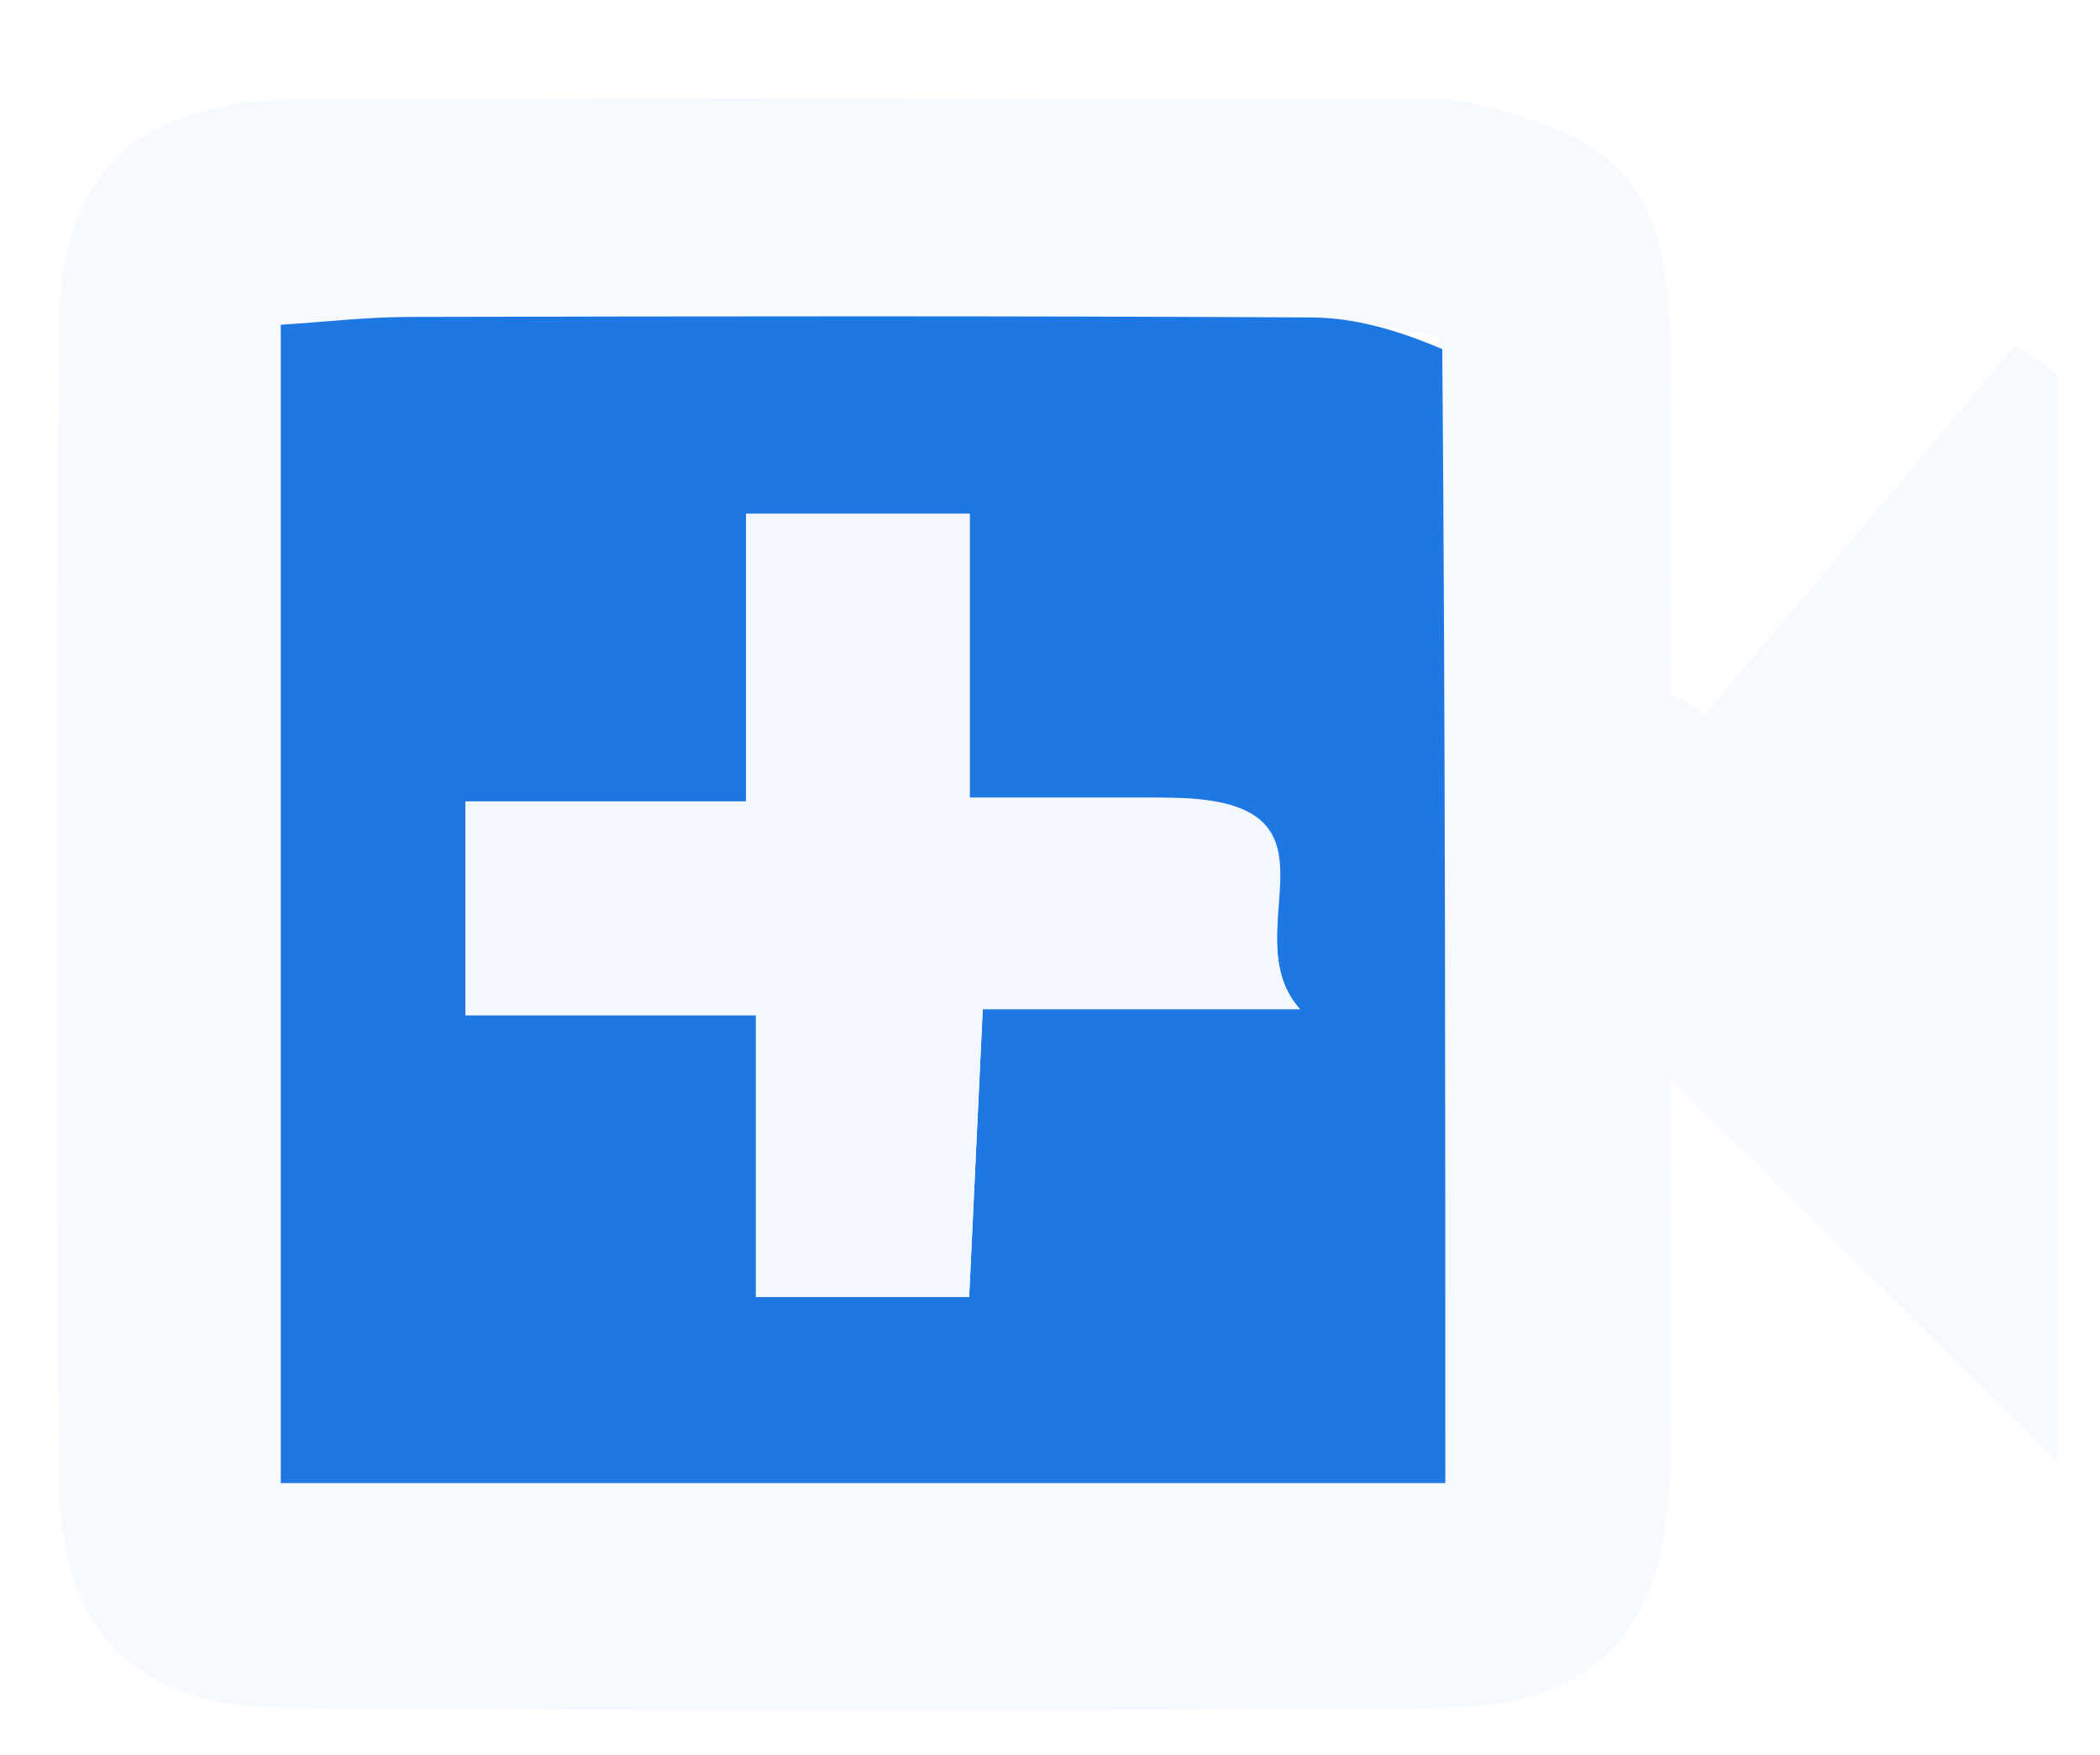
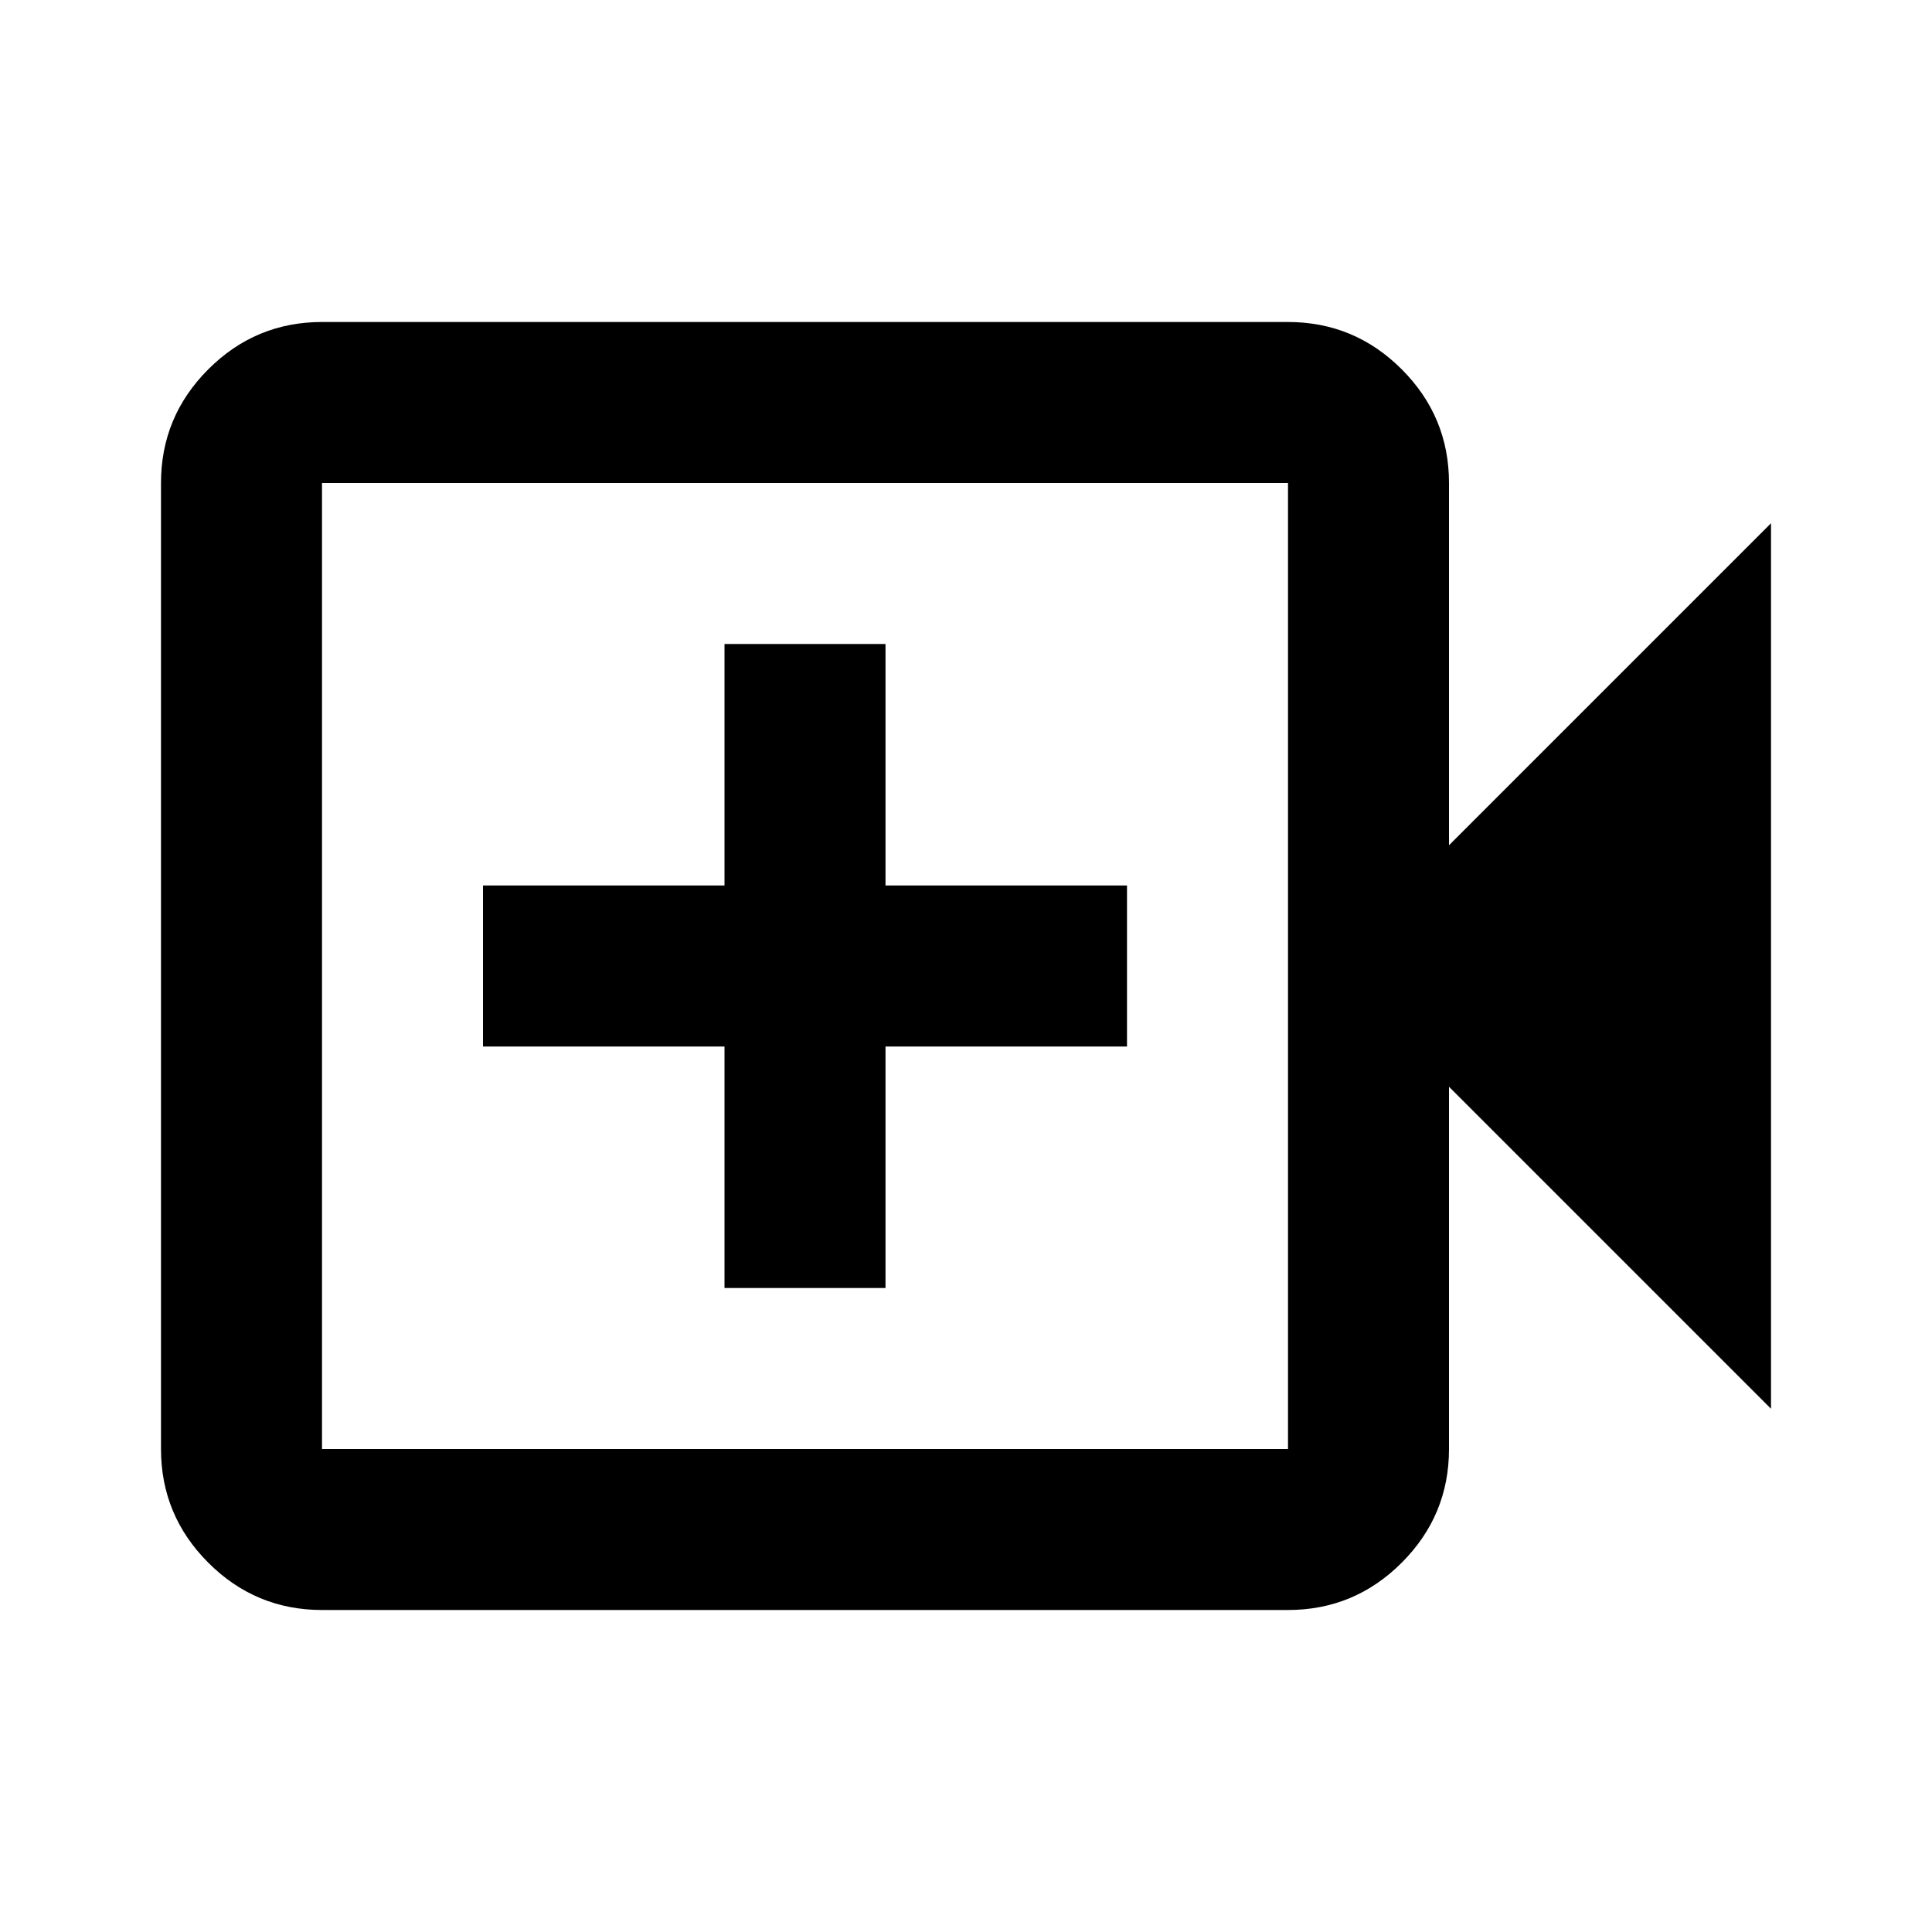
- <svg xmlns="http://www.w3.org/2000/svg" version="1.1" id="Layer_1" x="0px" y="0px" width="100%" viewBox="0 0 79 66" enable-background="new 0 0 79 66" xml:space="preserve">
-   <path fill="none" opacity="1" stroke="none" d=" M54,67   C36,67 18.5,67 1,67   C1,45 1,23 1,1   C27.333,1 53.667,1 80,1   C80,23 80,45 80,67   C71.5,67 63,67 54,67  M54.144,3.724   C39.832,3.722 25.52,3.659 11.208,3.749   C5.064,3.787 2.236,6.575 2.205,12.531   C2.131,26.843 2.133,41.155 2.204,55.467   C2.233,61.274 4.967,64.185 10.7,64.233   C25.178,64.356 39.657,64.356 54.135,64.239   C60.154,64.19 62.744,61.302 62.812,55.142   C62.861,50.729 62.822,46.316 62.822,40.563   C68.117,45.794 72.438,50.063 77.391,54.956   C77.391,40.405 77.391,27.255 77.391,14.105   C76.872,13.726 76.353,13.347 75.834,12.968   C71.939,17.601 68.043,22.234 64.148,26.866   C63.706,26.599 63.263,26.331 62.821,26.063   C62.821,21.634 62.863,17.204 62.811,12.776   C62.744,7.021 60.913,4.936 54.144,3.724  z" />
-   <path fill="#F6F9FE" opacity="1" stroke="none" d=" M54.594,3.743   C60.913,4.936 62.744,7.021 62.811,12.776   C62.863,17.204 62.821,21.634 62.821,26.063   C63.263,26.331 63.706,26.599 64.148,26.866   C68.043,22.234 71.939,17.601 75.834,12.968   C76.353,13.347 76.872,13.726 77.391,14.105   C77.391,27.255 77.391,40.405 77.391,54.956   C72.438,50.063 68.117,45.794 62.822,40.563   C62.822,46.316 62.861,50.729 62.812,55.142   C62.744,61.302 60.154,64.19 54.135,64.239   C39.657,64.356 25.178,64.356 10.7,64.233   C4.967,64.185 2.233,61.274 2.204,55.467   C2.133,41.155 2.131,26.843 2.205,12.531   C2.236,6.575 5.064,3.787 11.208,3.749   C25.52,3.659 39.832,3.722 54.594,3.743  M54.141,12.652   C52.545,12.404 50.949,11.95 49.351,11.941   C38.025,11.879 26.697,11.896 15.37,11.921   C13.787,11.925 12.204,12.111 10.562,12.216   C10.562,26.989 10.562,41.249 10.562,55.785   C25.214,55.785 39.596,55.785 54.372,55.785   C54.372,41.524 54.372,27.567 54.141,12.652  z" />
-   <path fill="#1D78E4" opacity="1" stroke="none" d=" M54.257,13.131   C54.372,27.567 54.372,41.524 54.372,55.785   C39.596,55.785 25.214,55.785 10.562,55.785   C10.562,41.249 10.562,26.989 10.562,12.216   C12.204,12.111 13.787,11.925 15.37,11.921   C26.697,11.896 38.025,11.879 49.351,11.941   C50.949,11.95 52.545,12.404 54.257,13.131  M43.36,30.006   C41.26,30.006 39.159,30.006 36.479,30.006   C36.479,25.985 36.479,22.606 36.479,19.327   C33.482,19.327 31.079,19.327 28.07,19.327   C28.07,23.036 28.07,26.408 28.07,30.145   C24.189,30.145 20.929,30.145 17.511,30.145   C17.511,32.919 17.511,35.282 17.511,38.186   C21.258,38.186 24.652,38.186 28.436,38.186   C28.436,42.006 28.436,45.279 28.436,48.781   C31.262,48.781 33.682,48.781 36.459,48.781   C36.625,45.248 36.786,41.85 36.97,37.957   C40.663,37.957 44.064,37.957 48.901,37.957   C46.275,35.013 51.255,29.972 43.36,30.006  z" />
-   <path fill="#F3F8FE" opacity="1" stroke="none" d=" M43.826,30.006   C51.255,29.972 46.275,35.013 48.901,37.957   C44.064,37.957 40.663,37.957 36.97,37.957   C36.786,41.85 36.625,45.248 36.459,48.781   C33.682,48.781 31.262,48.781 28.436,48.781   C28.436,45.279 28.436,42.006 28.436,38.186   C24.652,38.186 21.258,38.186 17.511,38.186   C17.511,35.282 17.511,32.919 17.511,30.145   C20.929,30.145 24.189,30.145 28.07,30.145   C28.07,26.408 28.07,23.036 28.07,19.327   C31.079,19.327 33.482,19.327 36.479,19.327   C36.479,22.606 36.479,25.985 36.479,30.006   C39.159,30.006 41.26,30.006 43.826,30.006  z" />
+ <svg xmlns="http://www.w3.org/2000/svg" viewBox="0 -960 960 960">
+   <path d="M360-320h80v-120h120v-80H440v-120h-80v120H240v80h120v120ZM160-160q-33 0-56.5-23.5T80-240v-480q0-33 23.5-56.5T160-800h480q33 0 56.5 23.5T720-720v180l160-160v440L720-420v180q0 33-23.5 56.5T640-160H160Zm0-80h480v-480H160v480Zm0 0v-480 480Z" />
</svg>
